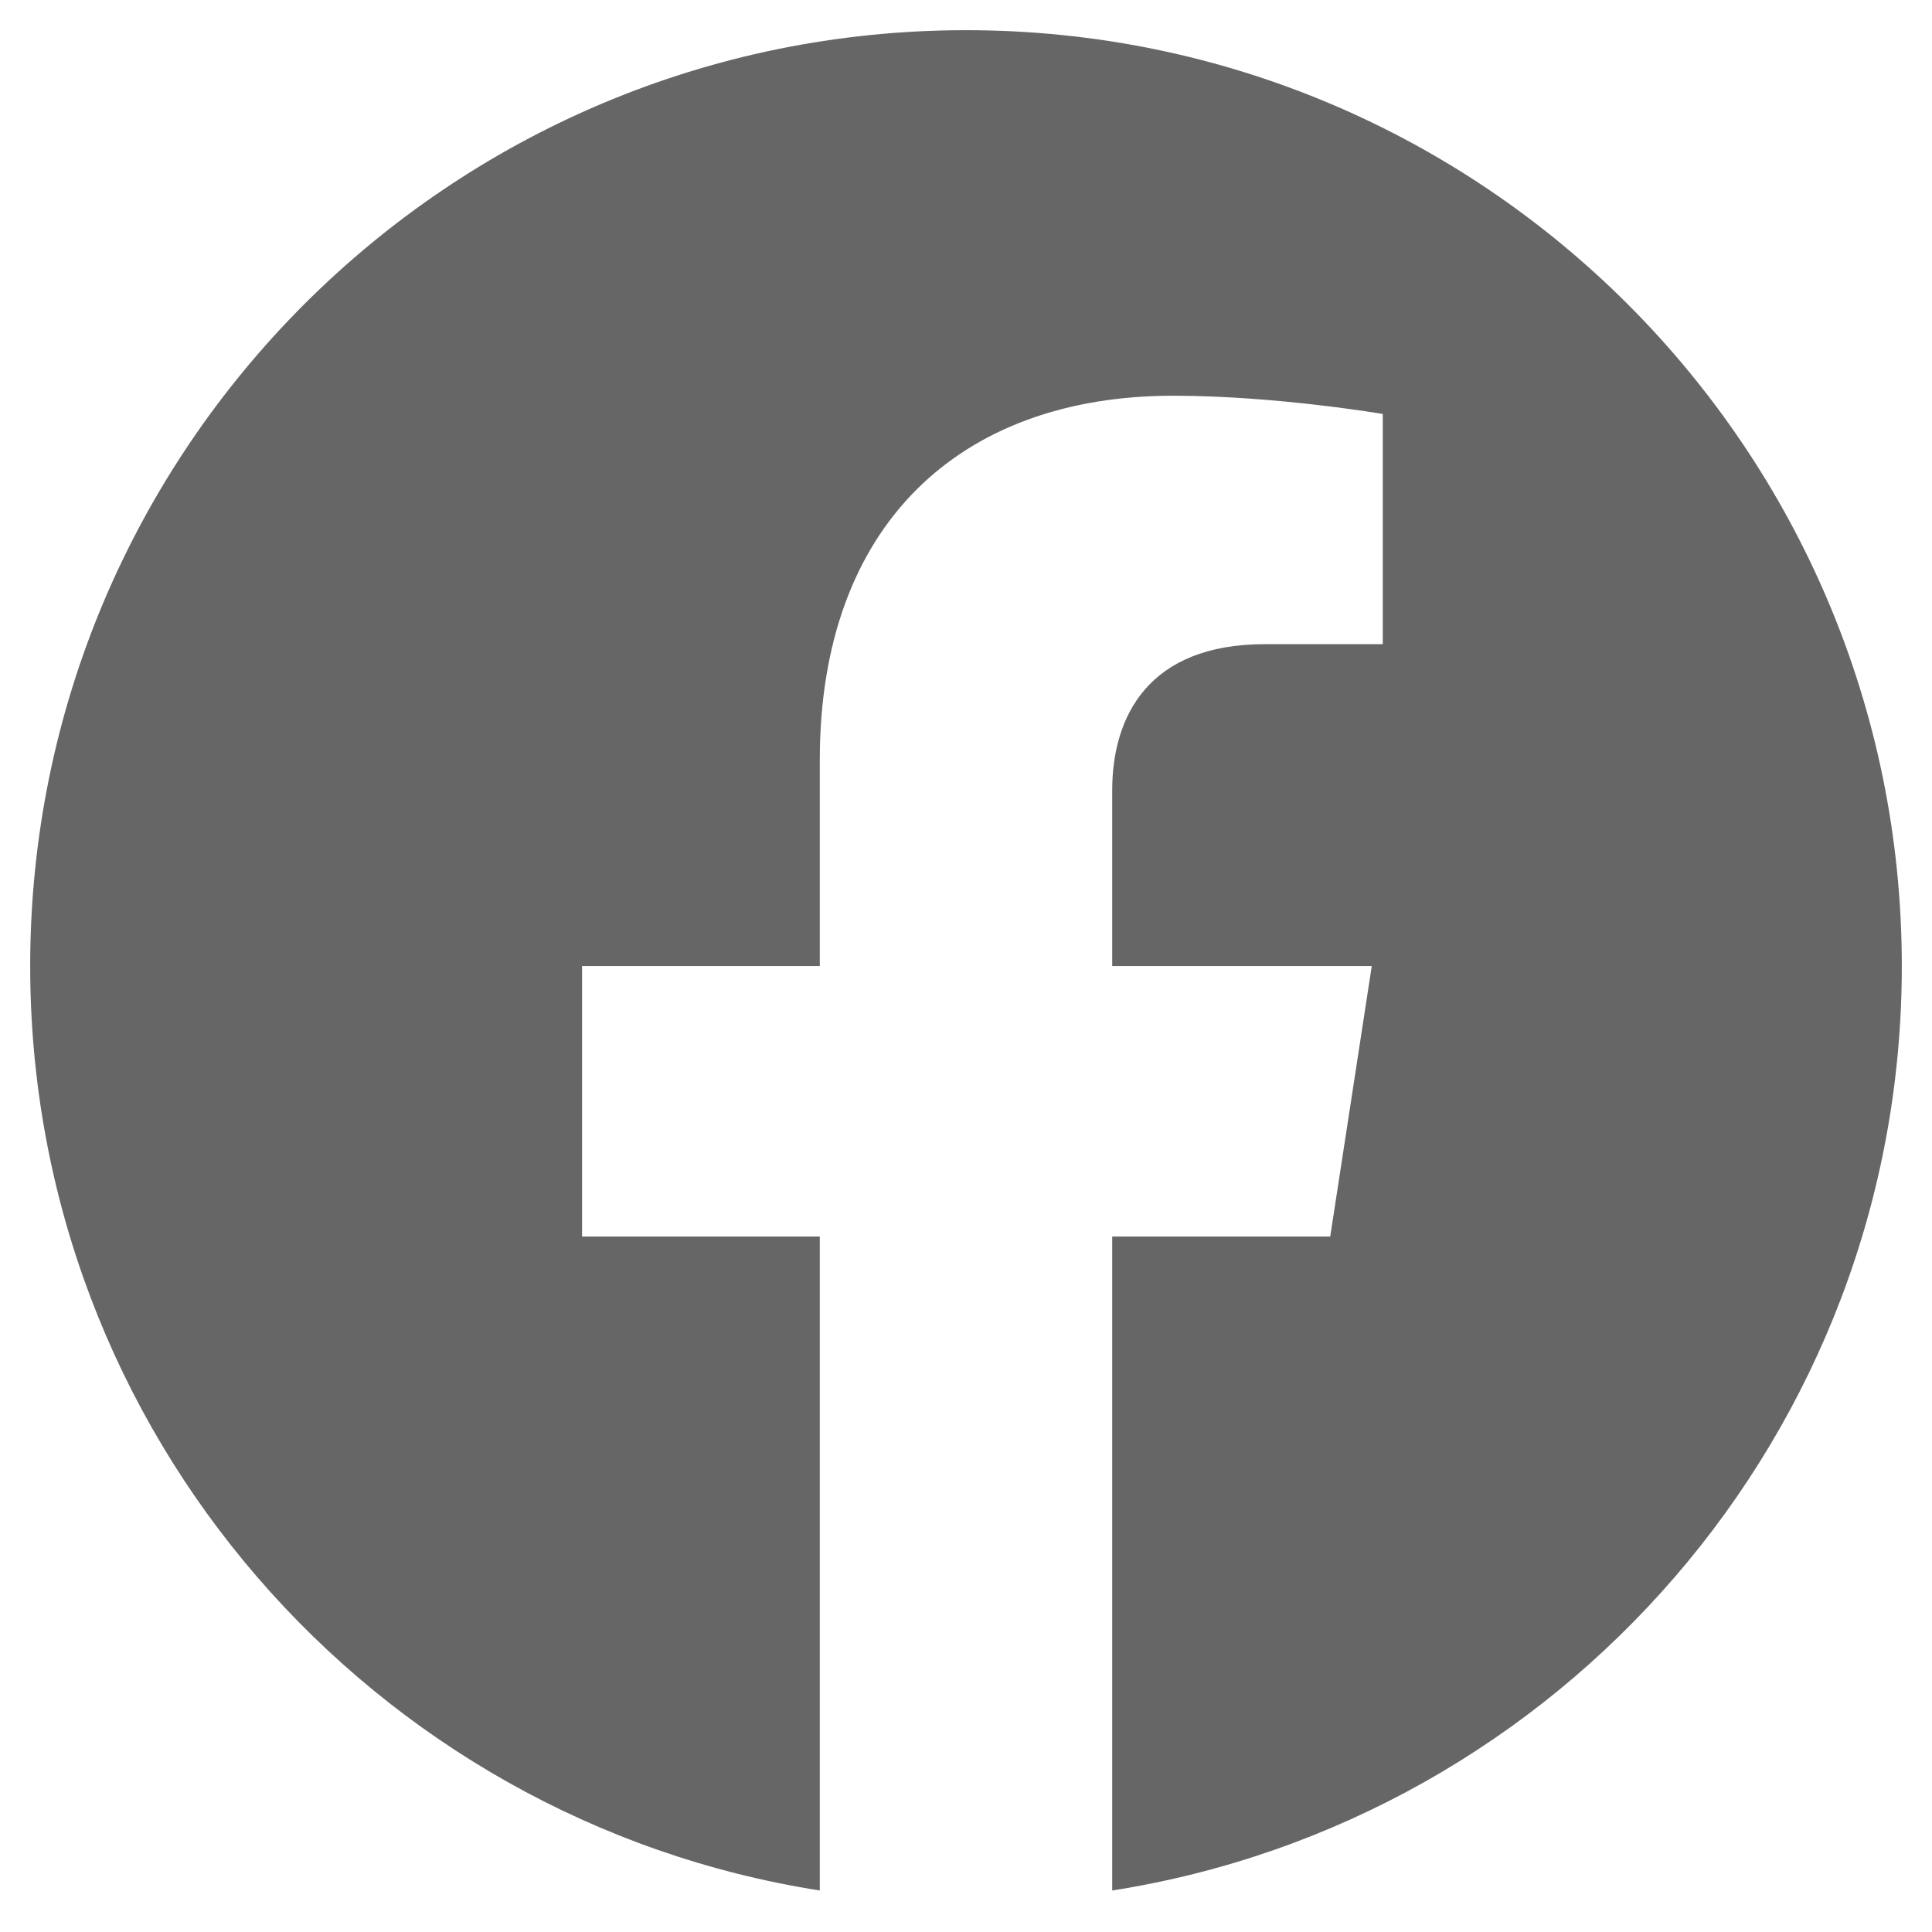
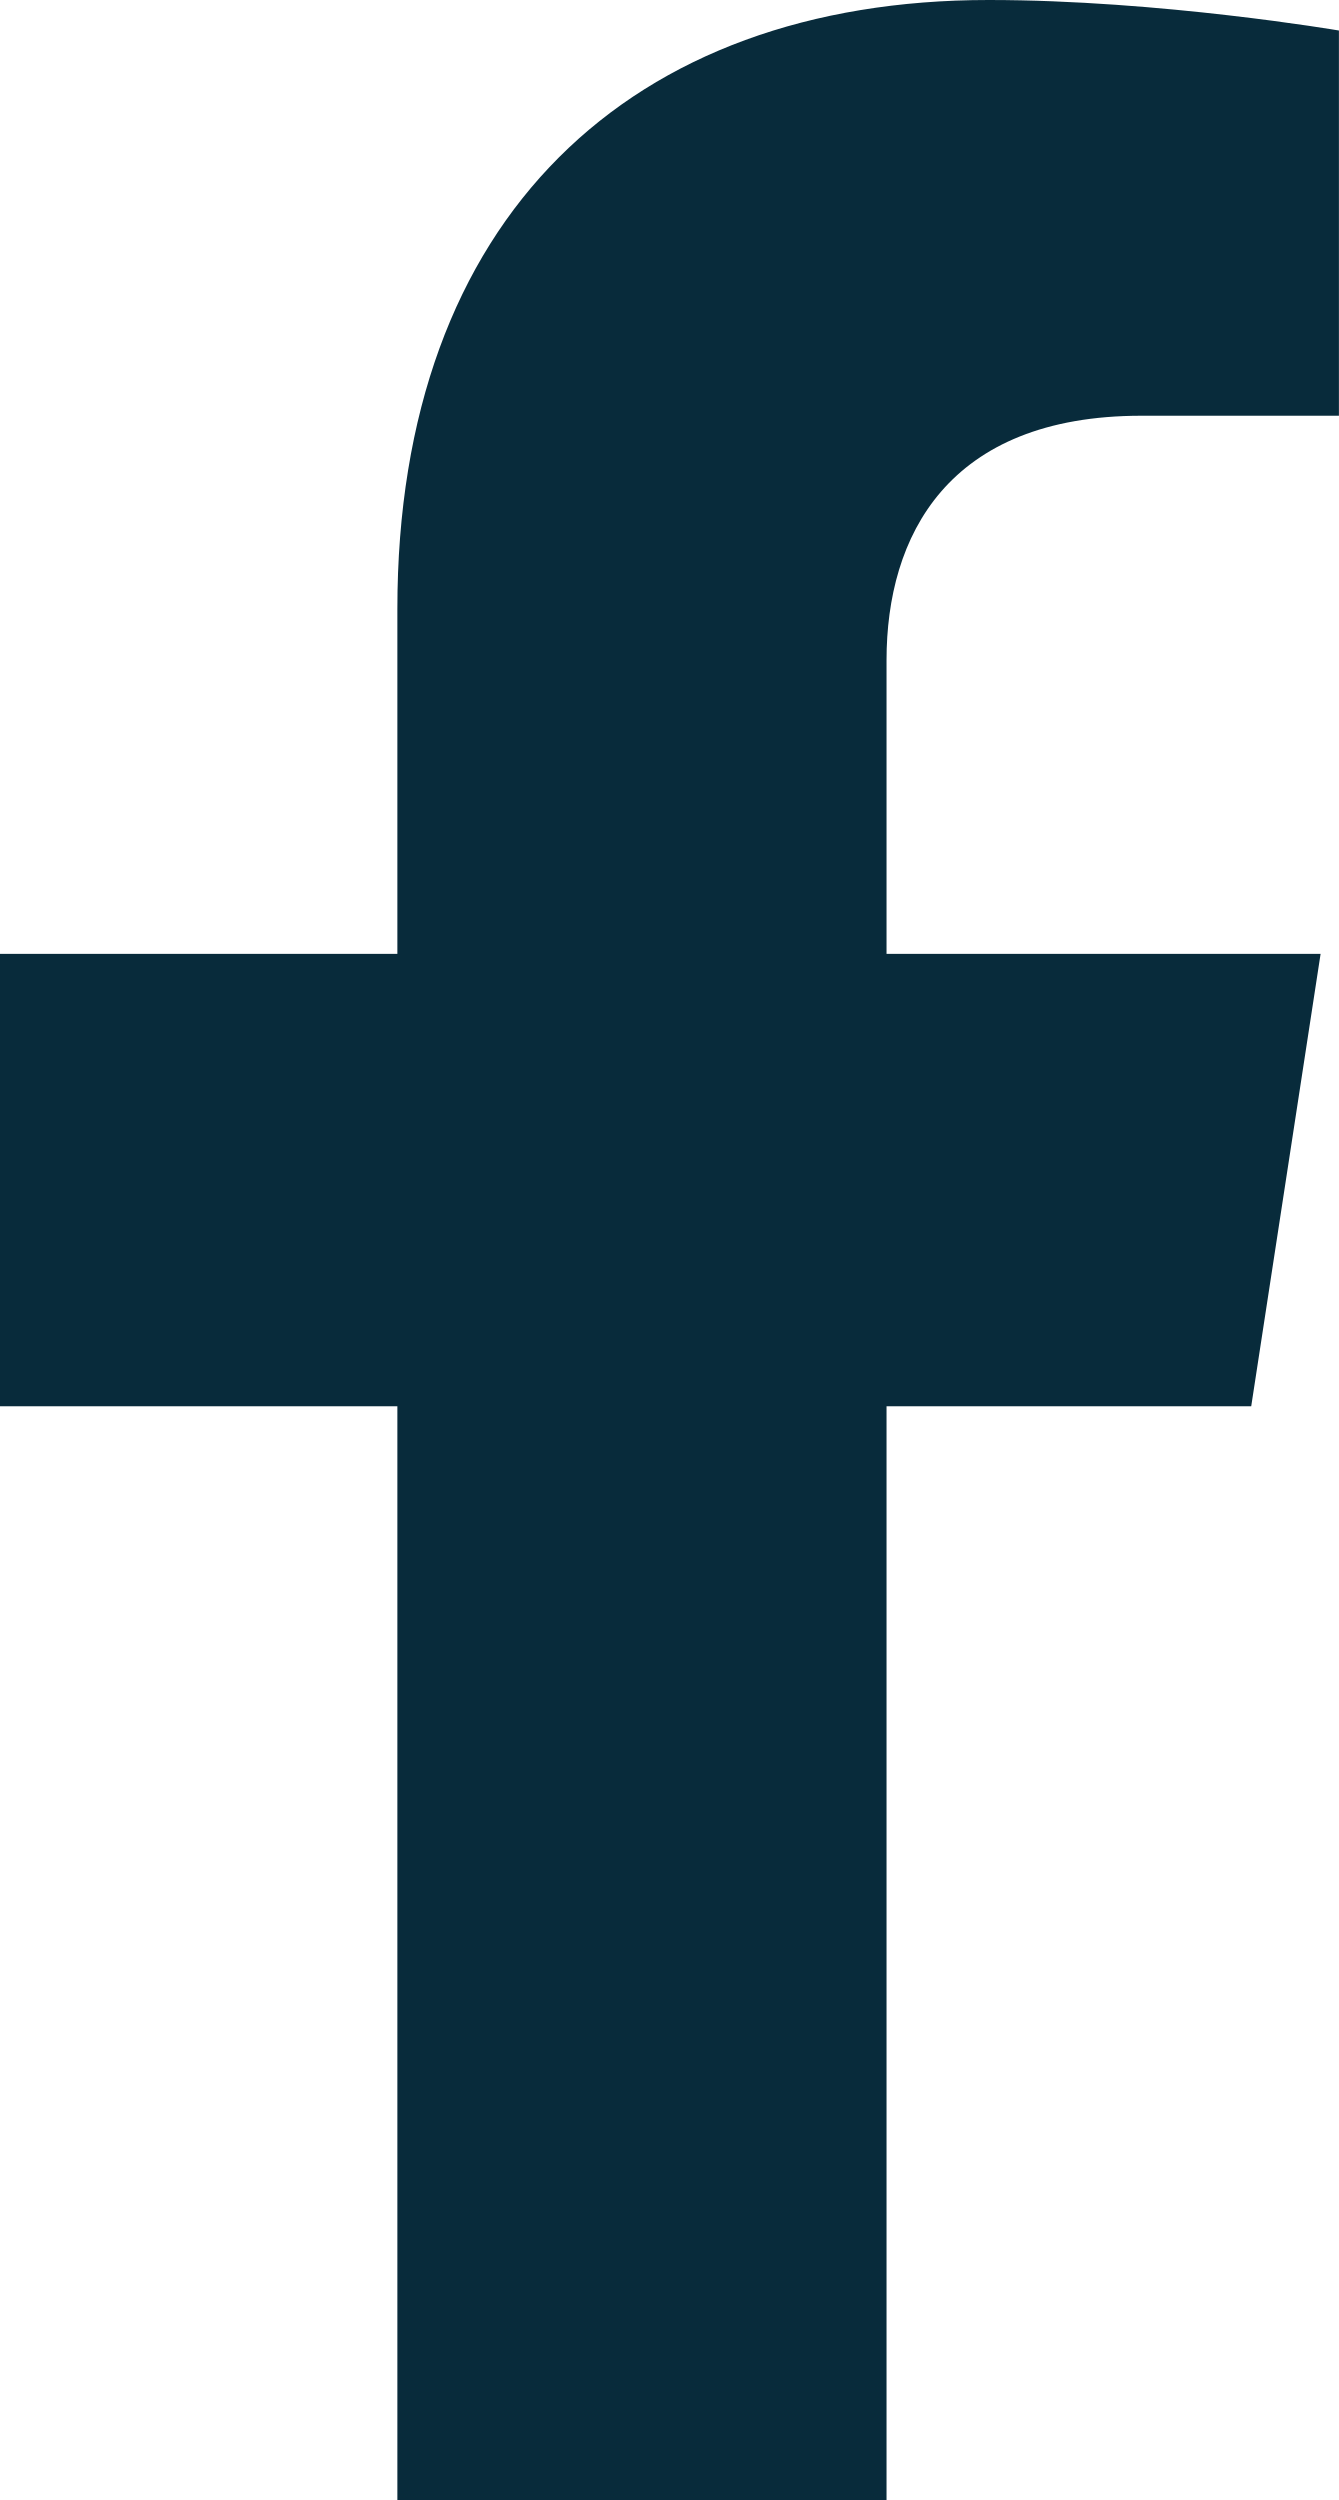
- <svg xmlns="http://www.w3.org/2000/svg" width="20" height="20" viewBox="0 0 20 20">
-   <defs>
-     <clipPath id="clipPath6168346357">
-       <path d="M0 0L20 0L20 20L0 20L0 0Z" fill-rule="nonzero" transform="matrix(1 0 0 1 -0 -0)" />
-     </clipPath>
-   </defs>
-   <g clip-path="url(#clipPath6168346357)">
-     <path d="M19.375 9.688C19.375 4.336 15.039 0 9.688 0C4.336 0 0 4.336 0 9.688C0 14.523 3.543 18.53 8.174 19.258L8.174 12.488L5.713 12.488L5.713 9.688L8.174 9.688L8.174 7.553C8.174 5.125 9.619 3.784 11.833 3.784C12.893 3.784 14.002 3.973 14.002 3.973L14.002 6.356L12.78 6.356C11.577 6.356 11.201 7.103 11.201 7.869L11.201 9.688L13.888 9.688L13.458 12.488L11.201 12.488L11.201 19.258C15.832 18.53 19.375 14.523 19.375 9.688Z" fill-rule="nonzero" transform="matrix(1 0 0 1 0.3125 0.3125)" fill="rgb(102, 102, 102)" />
-   </g>
+ <svg xmlns="http://www.w3.org/2000/svg" width="12.854" height="24" viewBox="0 0 12.854 24">
+   <path d="M12.012 13.5L12.678 9.157L8.511 9.157L8.511 6.338C8.511 5.15 9.093 3.991 10.959 3.991L12.854 3.991L12.854 0.293C12.854 0.293 11.135 0 9.491 0C6.059 0 3.815 2.08 3.815 5.846L3.815 9.157L0 9.157L0 13.5L3.815 13.5L3.815 24L8.511 24L8.511 13.5L12.012 13.5Z" fill-rule="nonzero" transform="matrix(1 0 0 1 -0.000274181 0)" fill="rgb(8, 43, 59)" />
</svg>
